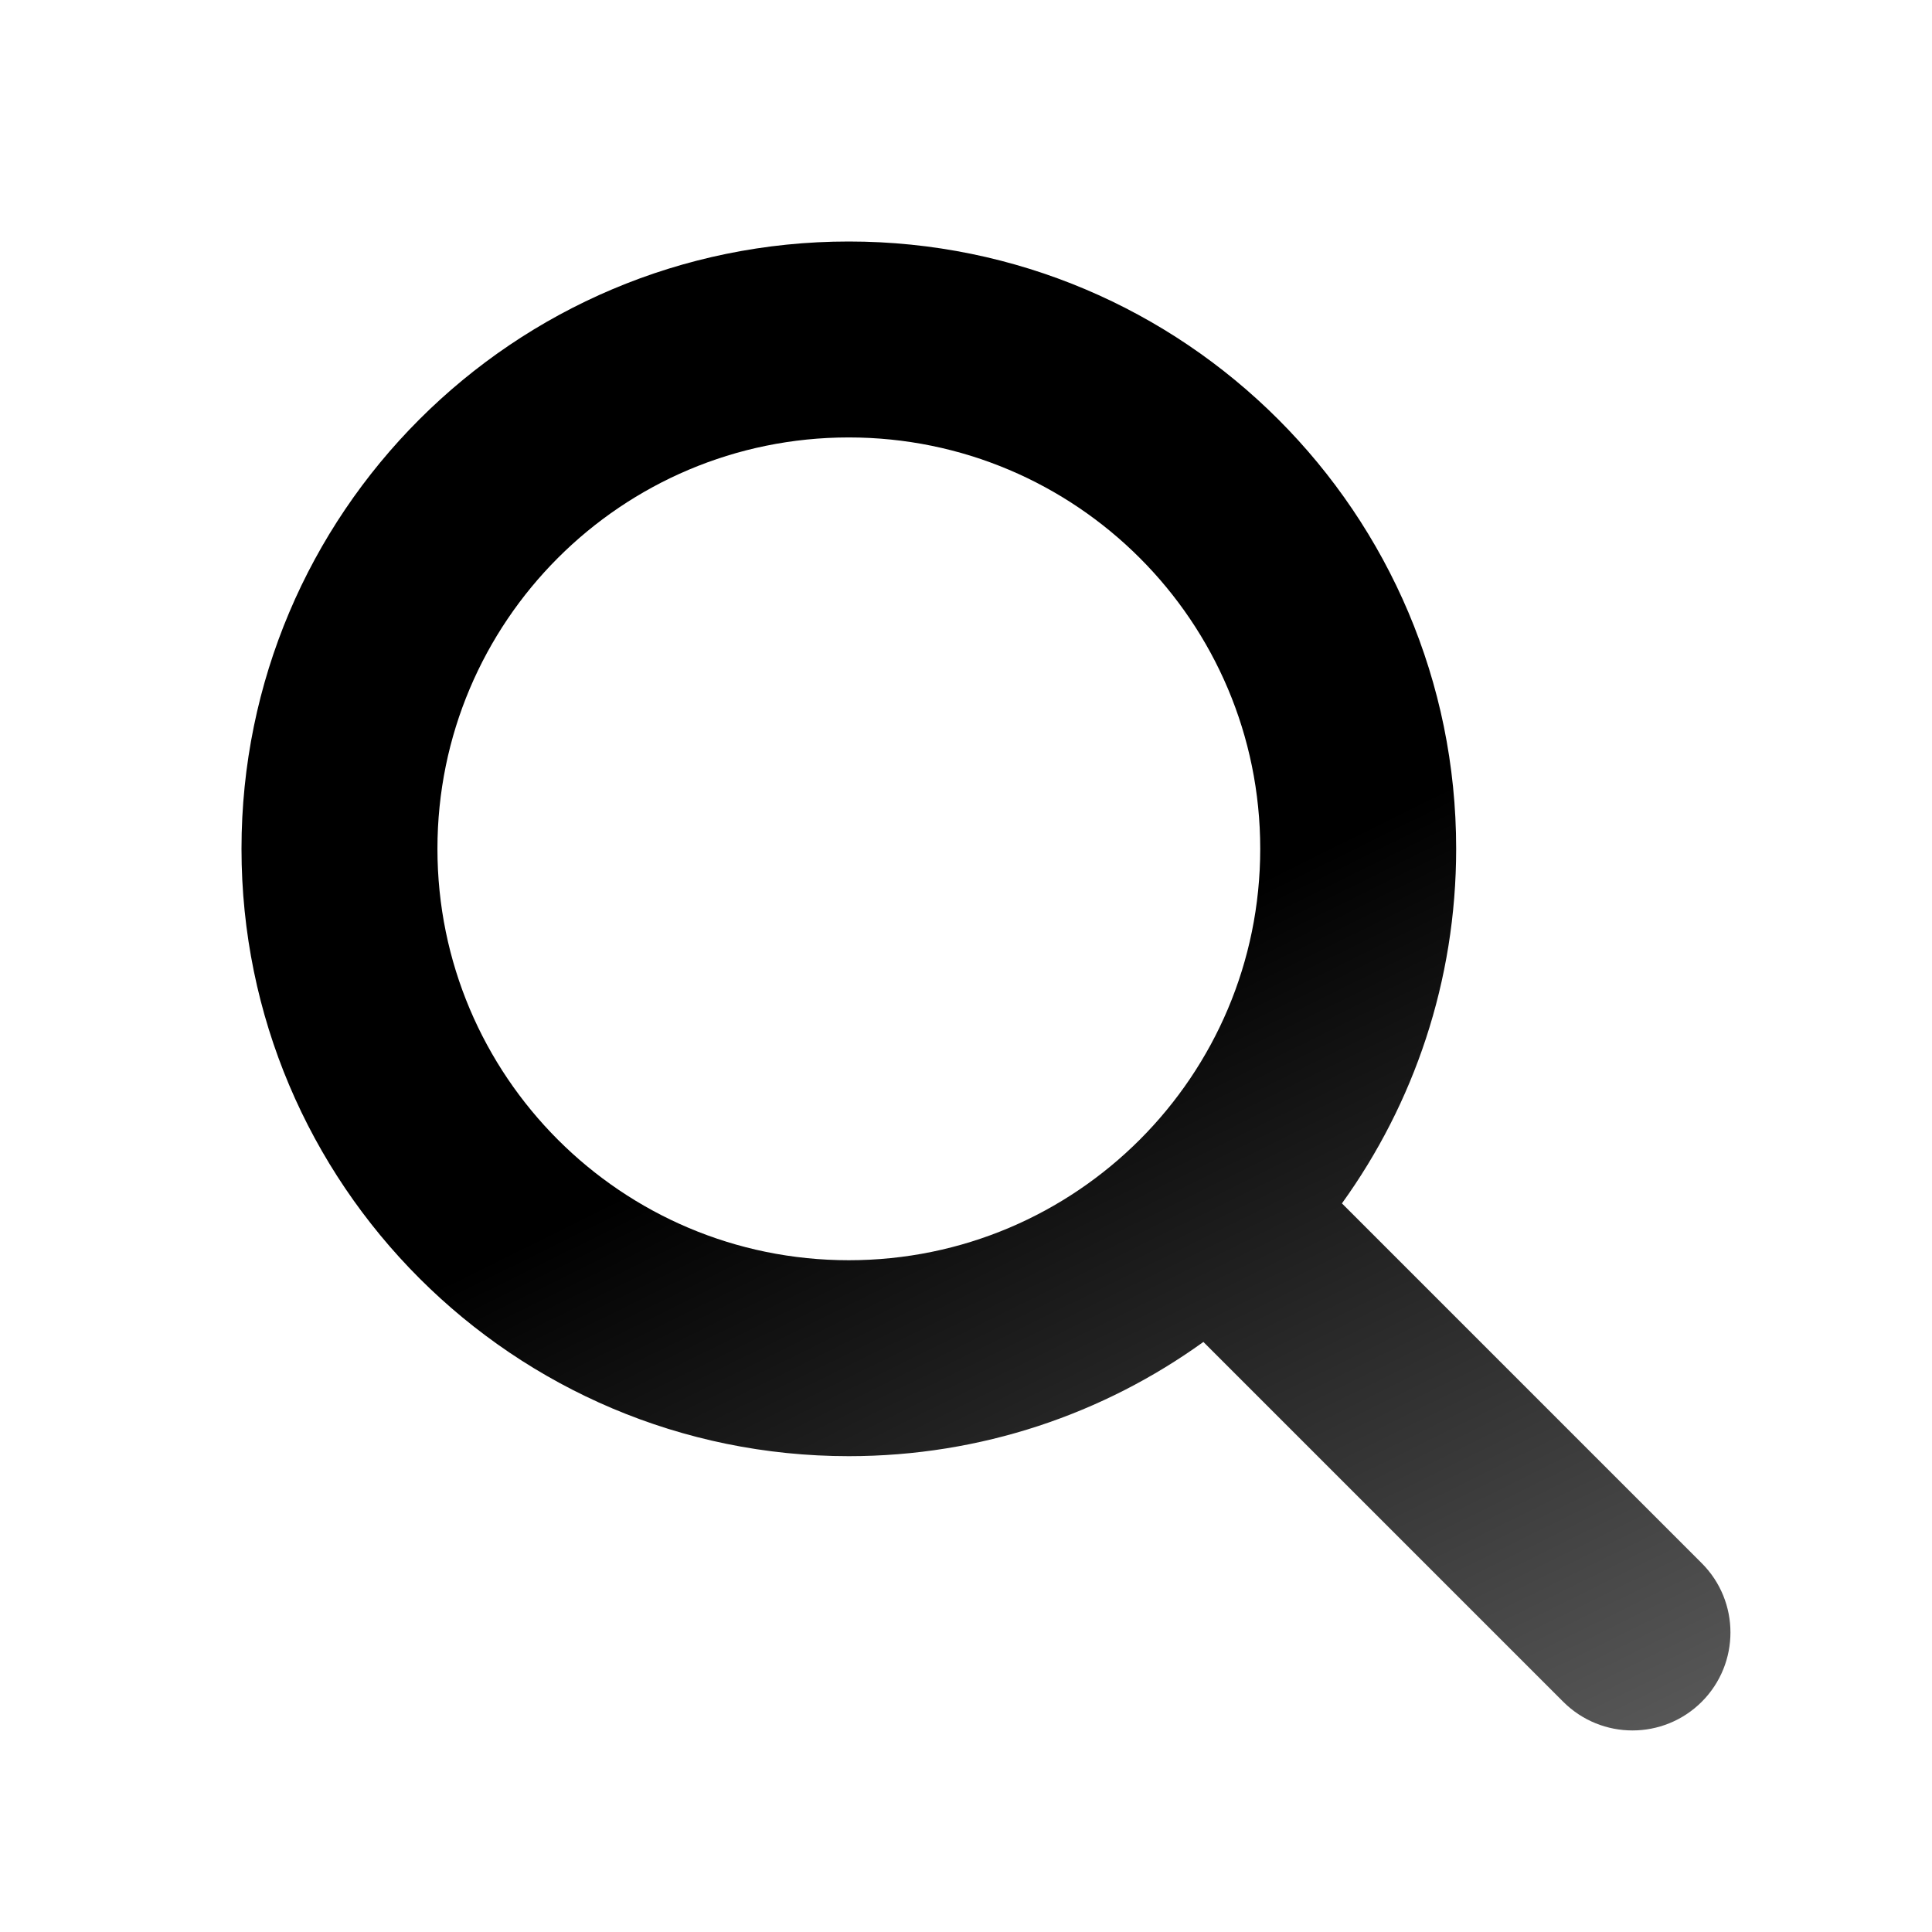
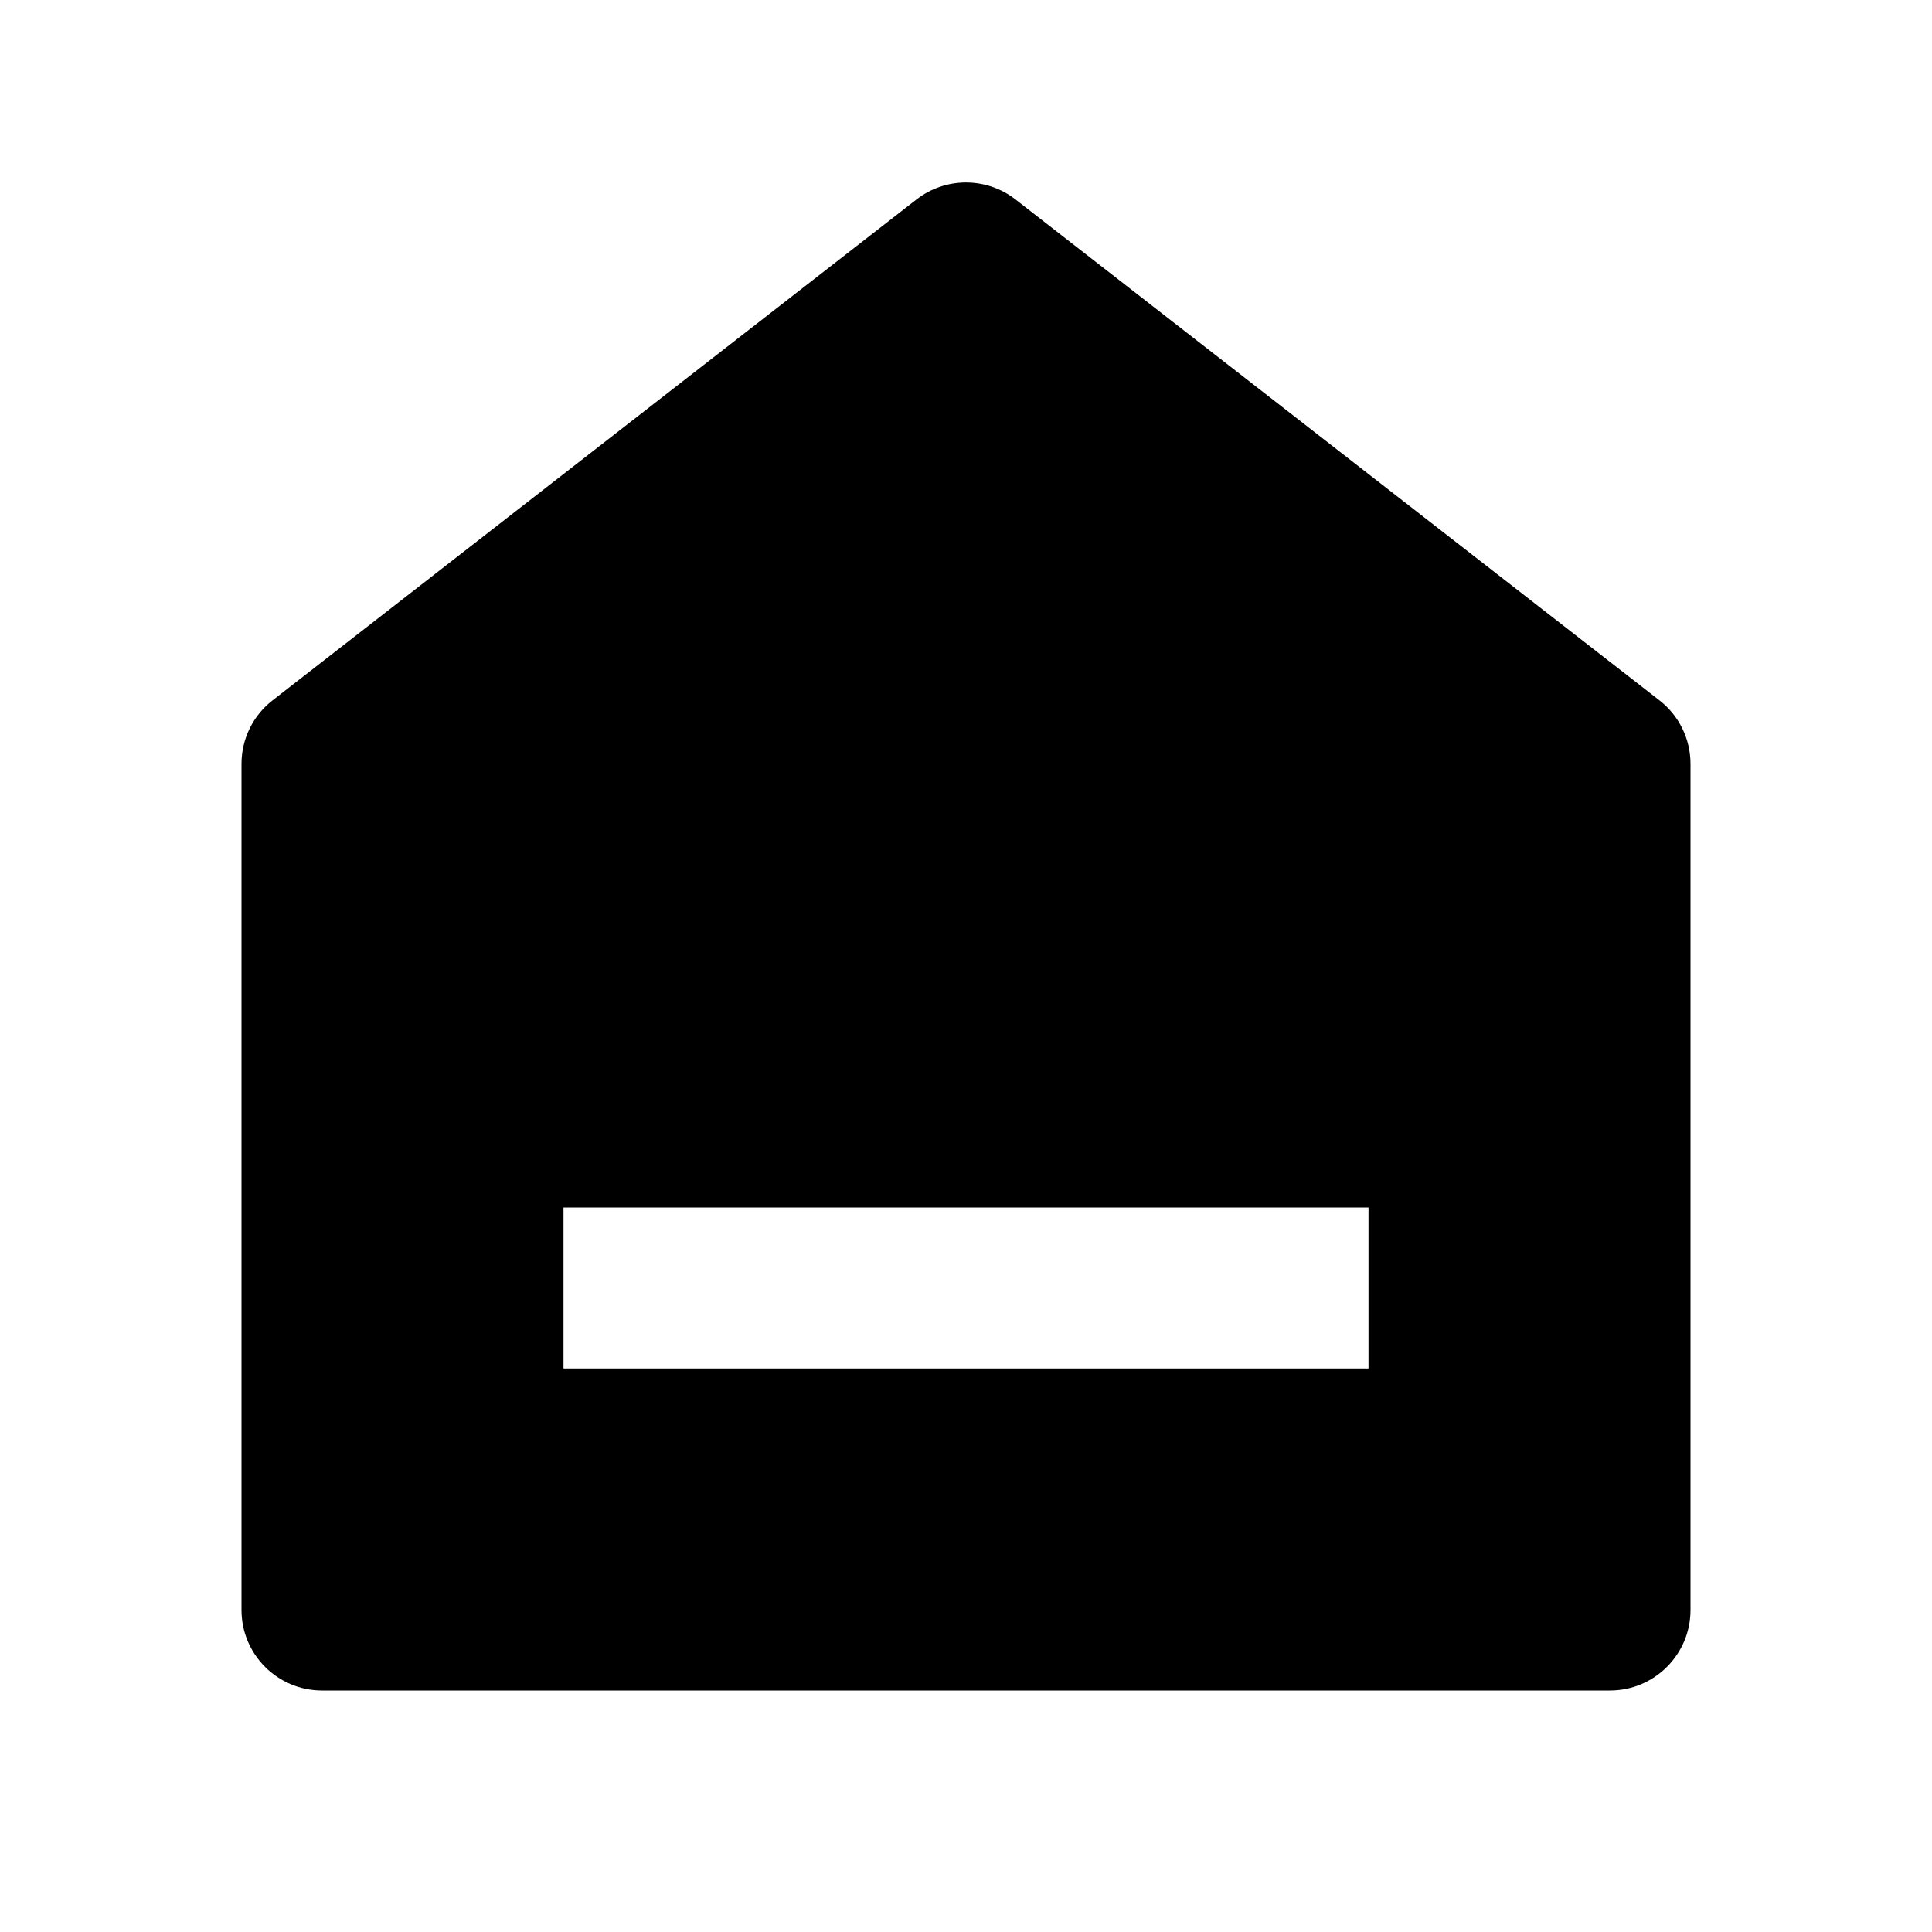
<svg xmlns="http://www.w3.org/2000/svg" width="24" height="24" viewBox="0 0 24 24" fill="none">
-   <path fill-rule="evenodd" clip-rule="evenodd" d="M10.544 3C6.378 3 3 6.378 3 10.544C3 14.711 6.378 18.089 10.544 18.089C12.188 18.089 13.71 17.563 14.949 16.67L19.419 21.14C19.894 21.615 20.664 21.615 21.14 21.14C21.615 20.664 21.615 19.894 21.14 19.419L16.67 14.949C17.563 13.71 18.089 12.188 18.089 10.544C18.089 6.378 14.711 3 10.544 3ZM5.434 10.544C5.434 7.722 7.722 5.434 10.544 5.434C13.367 5.434 15.655 7.722 15.655 10.544C15.655 13.367 13.367 15.655 10.544 15.655C7.722 15.655 5.434 13.367 5.434 10.544Z" fill="url(#paint0_linear_1793_3816)" />
-   <defs>
-     <linearGradient id="paint0_linear_1793_3816" x1="-3.395" y1="2.098" x2="9.942" y2="29.026" gradientUnits="userSpaceOnUse">
-       <stop offset="0.544" />
-       <stop offset="1" stop-opacity="0.6" />
-     </linearGradient>
-   </defs>
+   <path d="M21 20C21 20.552 20.552 21 20 21H4C3.448 21 3 20.552 3 20V9.489C3 9.18 3.142 8.889 3.386 8.7L11.386 2.477C11.747 2.197 12.253 2.197 12.614 2.477L20.614 8.7C20.858 8.889 21 9.18 21 9.489V20ZM7 15V17H17V15H7Z" fill="black" />
</svg>
